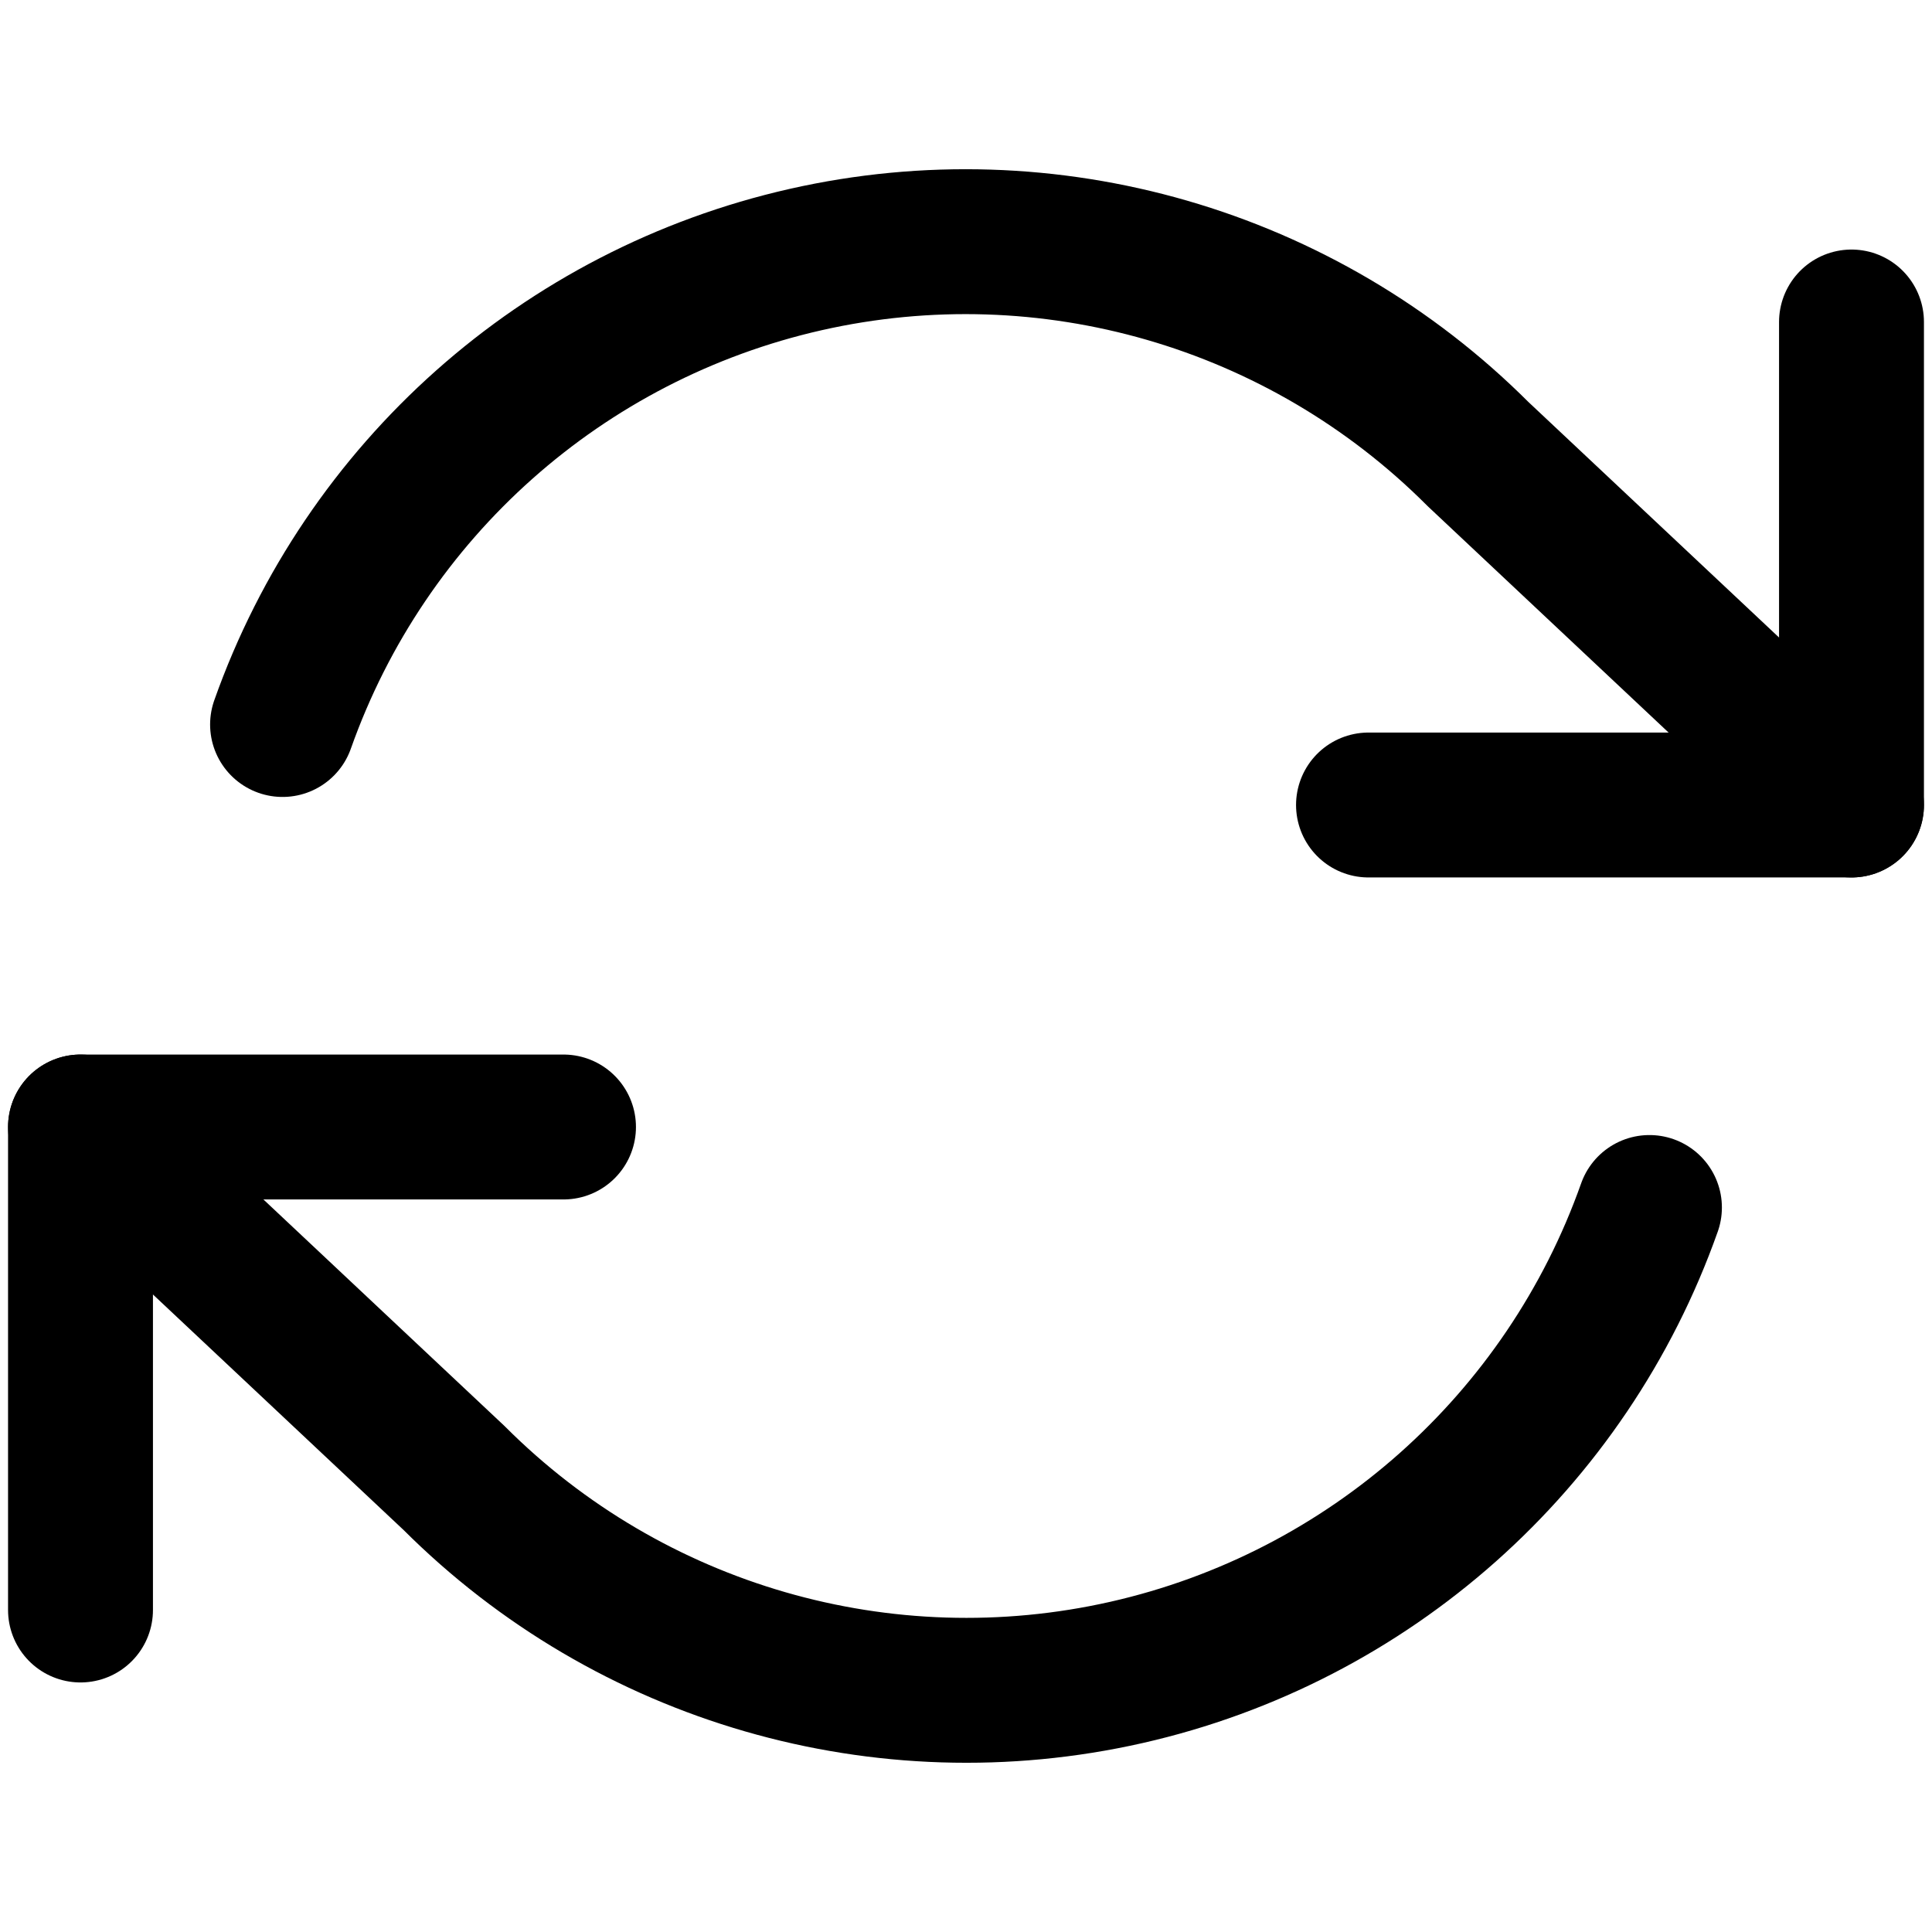
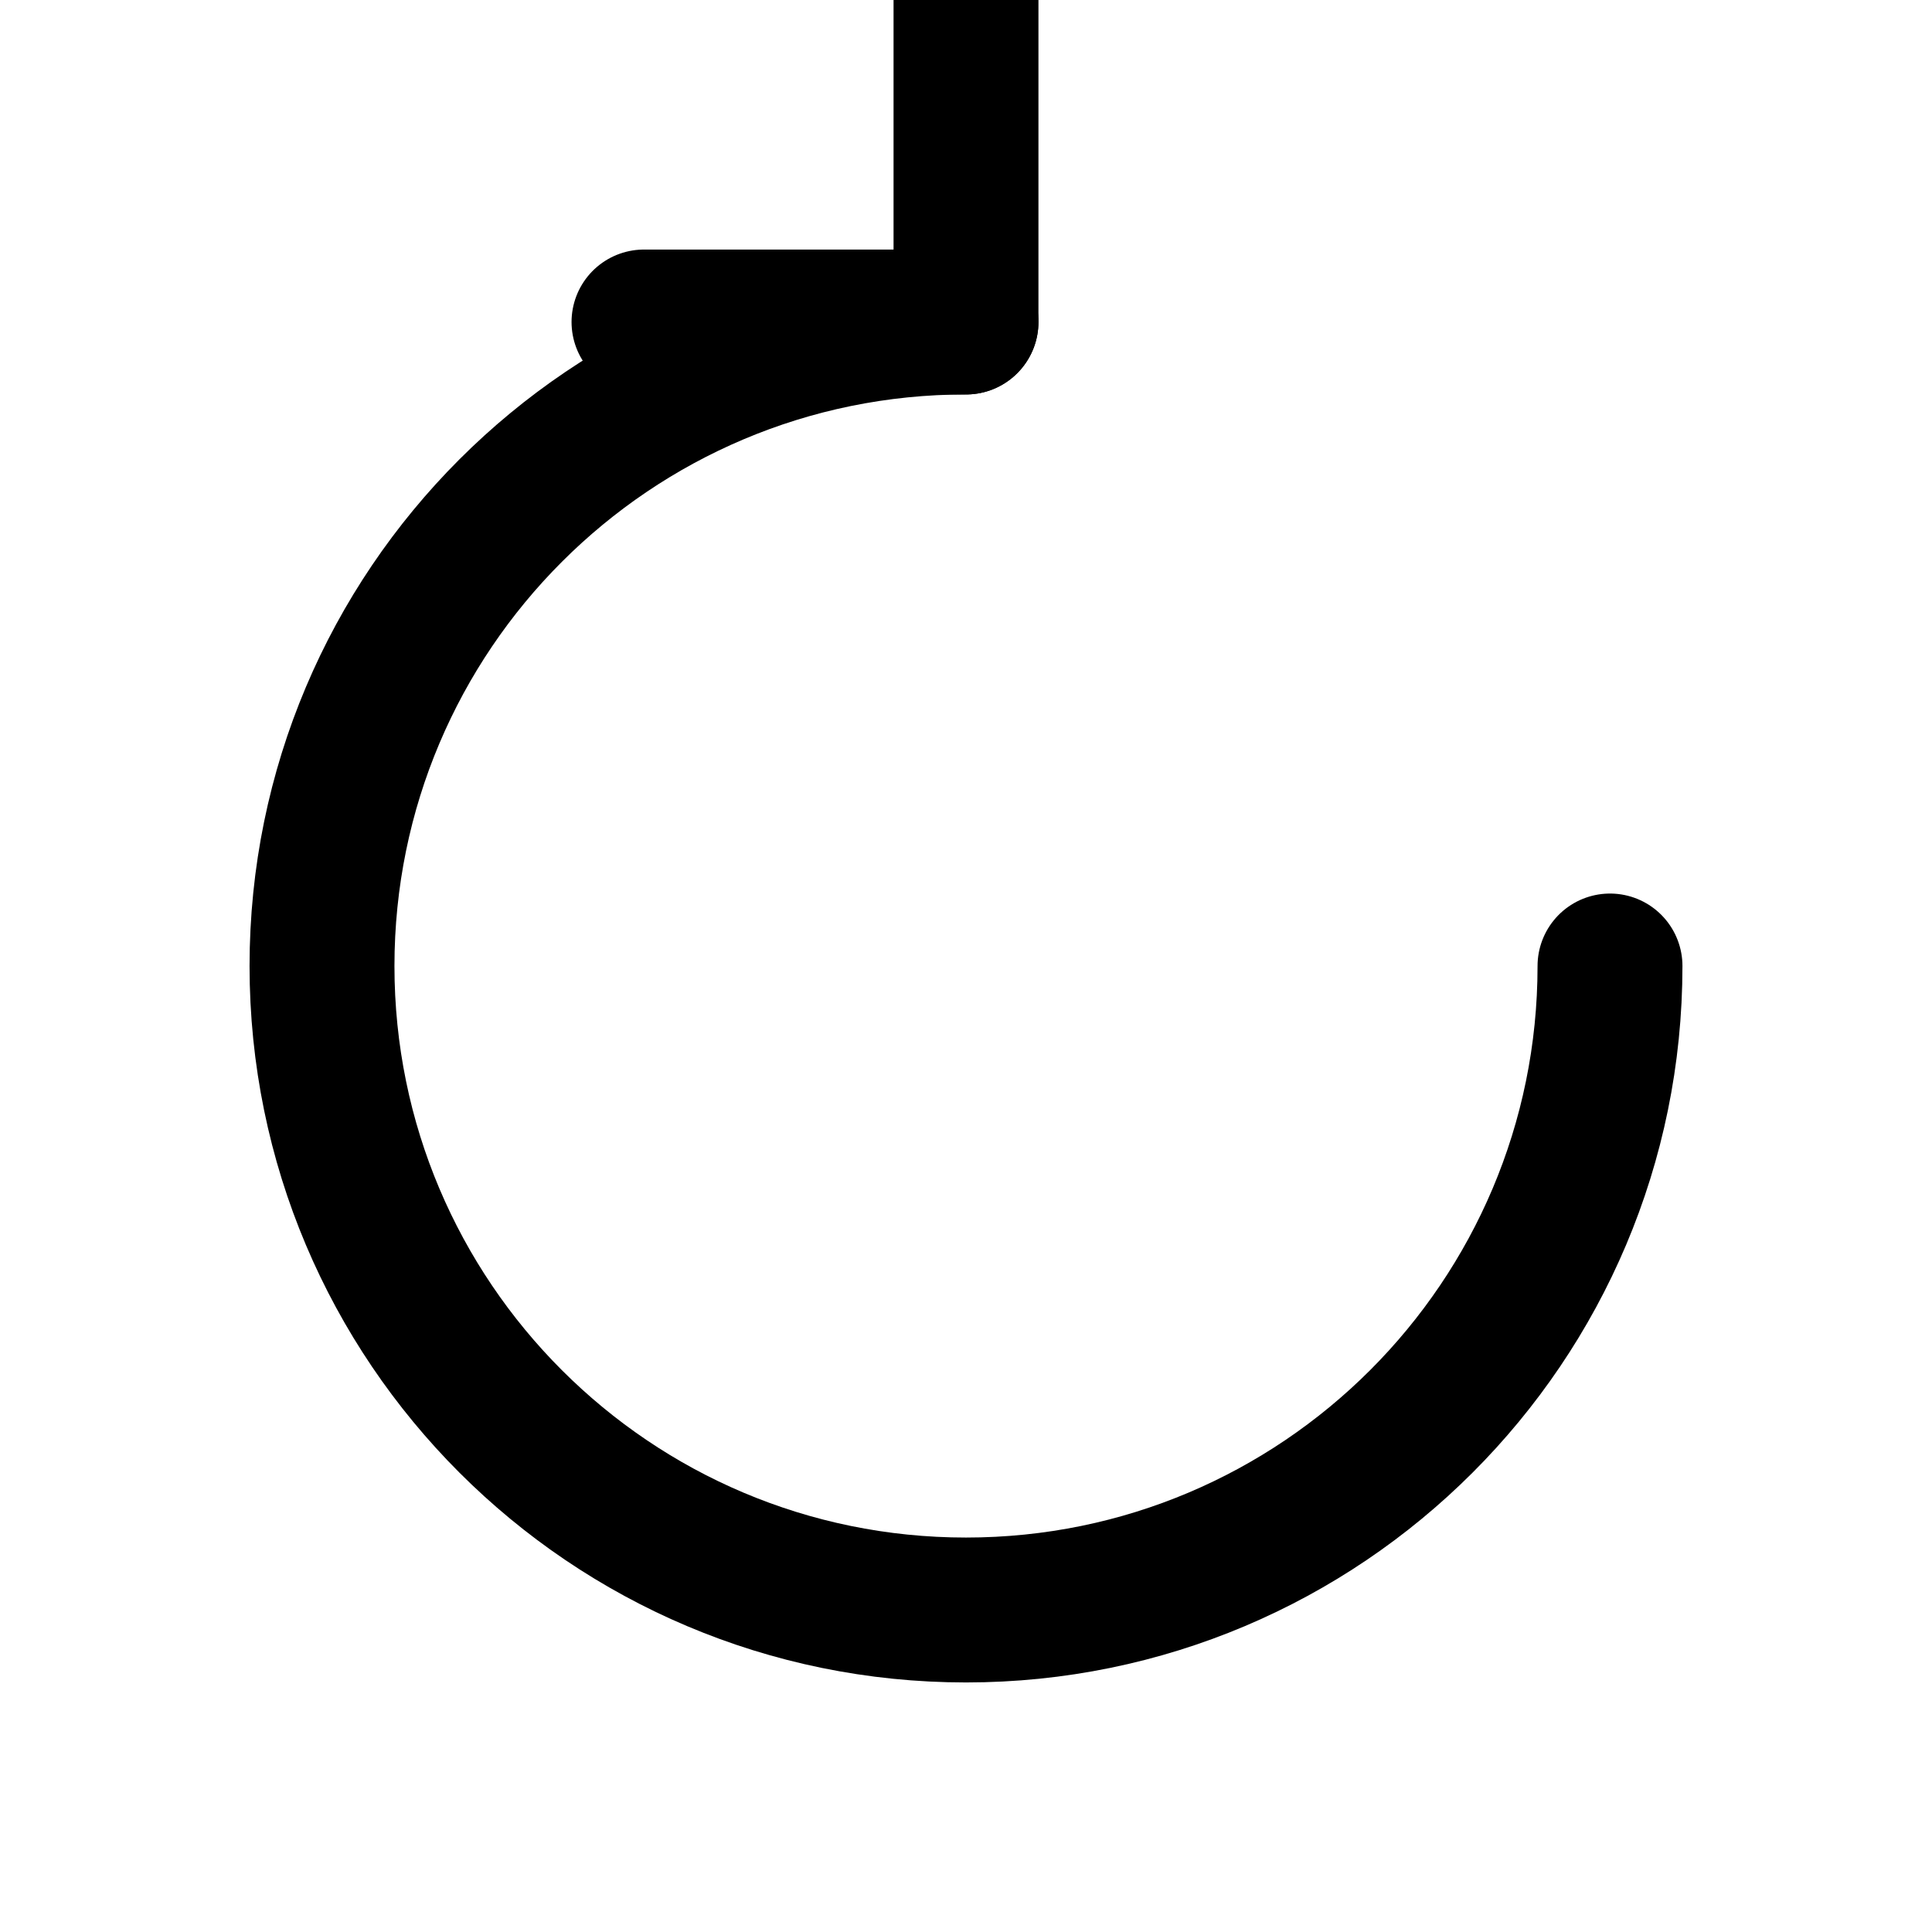
<svg xmlns="http://www.w3.org/2000/svg" width="20" height="20" viewBox="0 0 24 24" fill="none" stroke="currentColor" stroke-width="1.8" stroke-linecap="round" stroke-linejoin="round">
-   <polyline points="23 4 23 10 17 10" />
-   <polyline points="1 20 1 14 7 14" />
-   <path d="M3.51 9a9 9 0 0 1 14.85-3.36L23 10M1 14l4.64 4.36A9 9 0 0 0 20.49 15" />
+   <path d="M20 12 A8 8 0 1 1 12 4" />
+   <polyline points="8 4 12 4 12 0" />
</svg>
